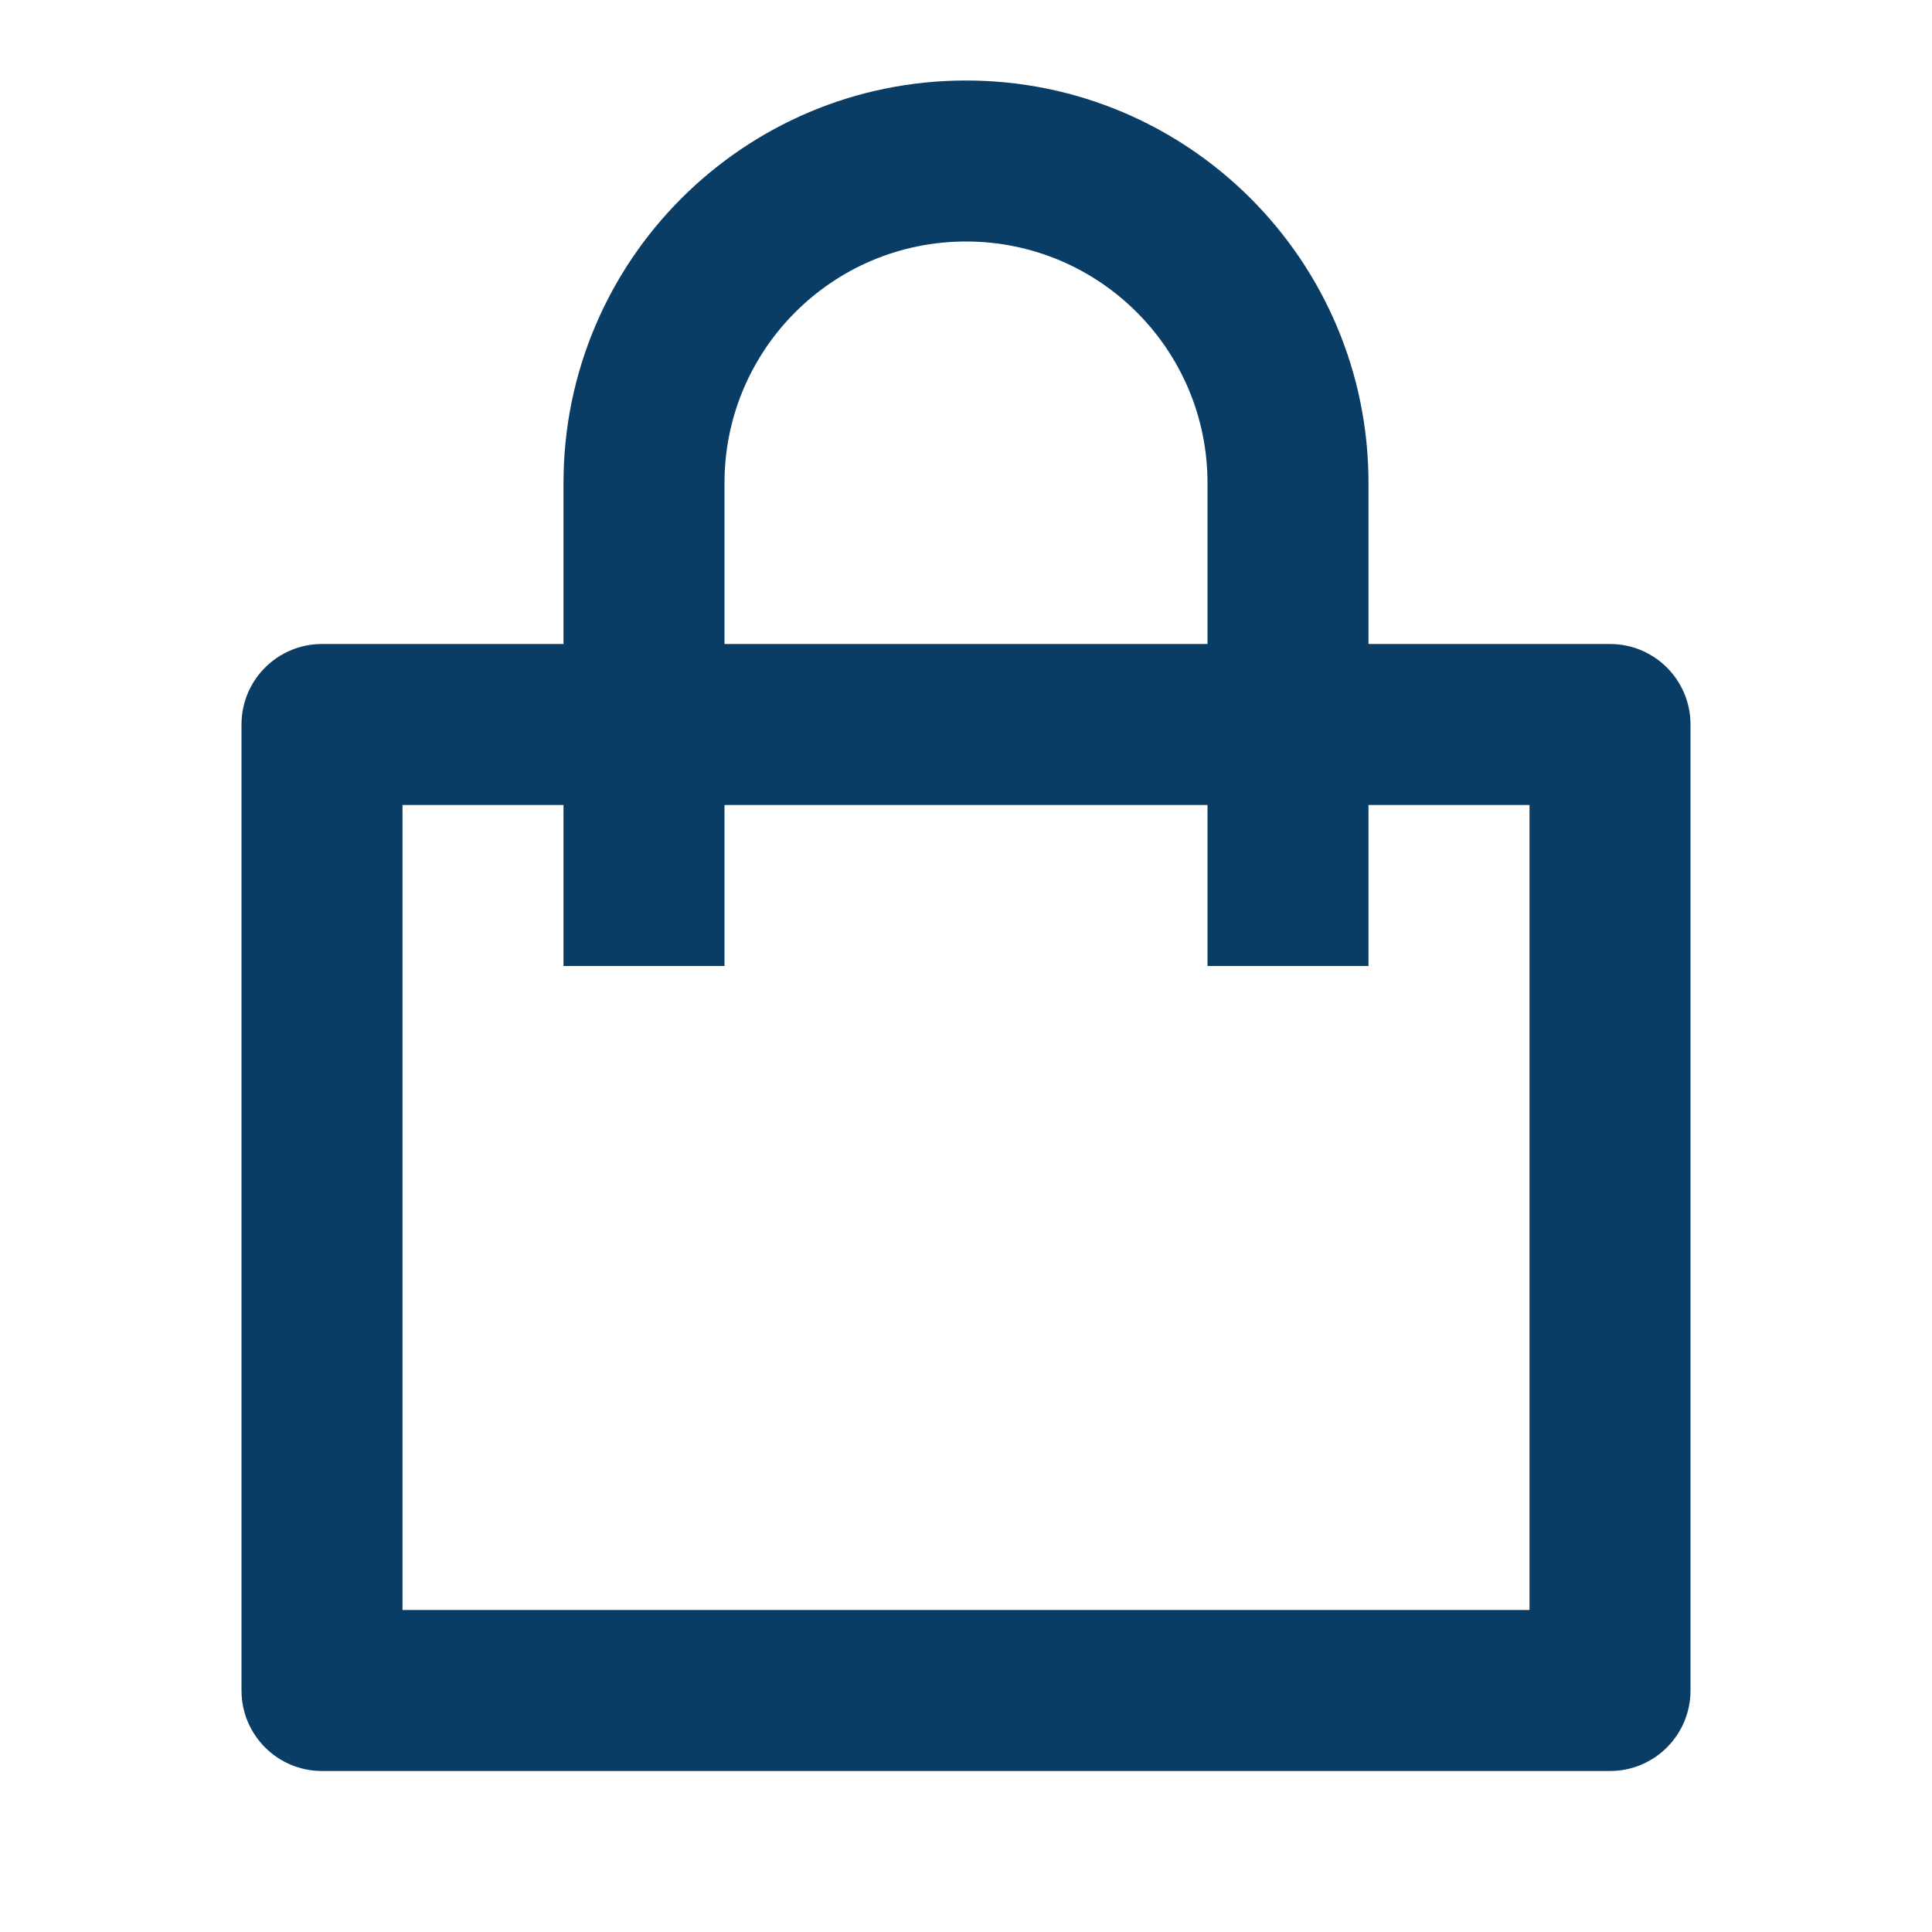
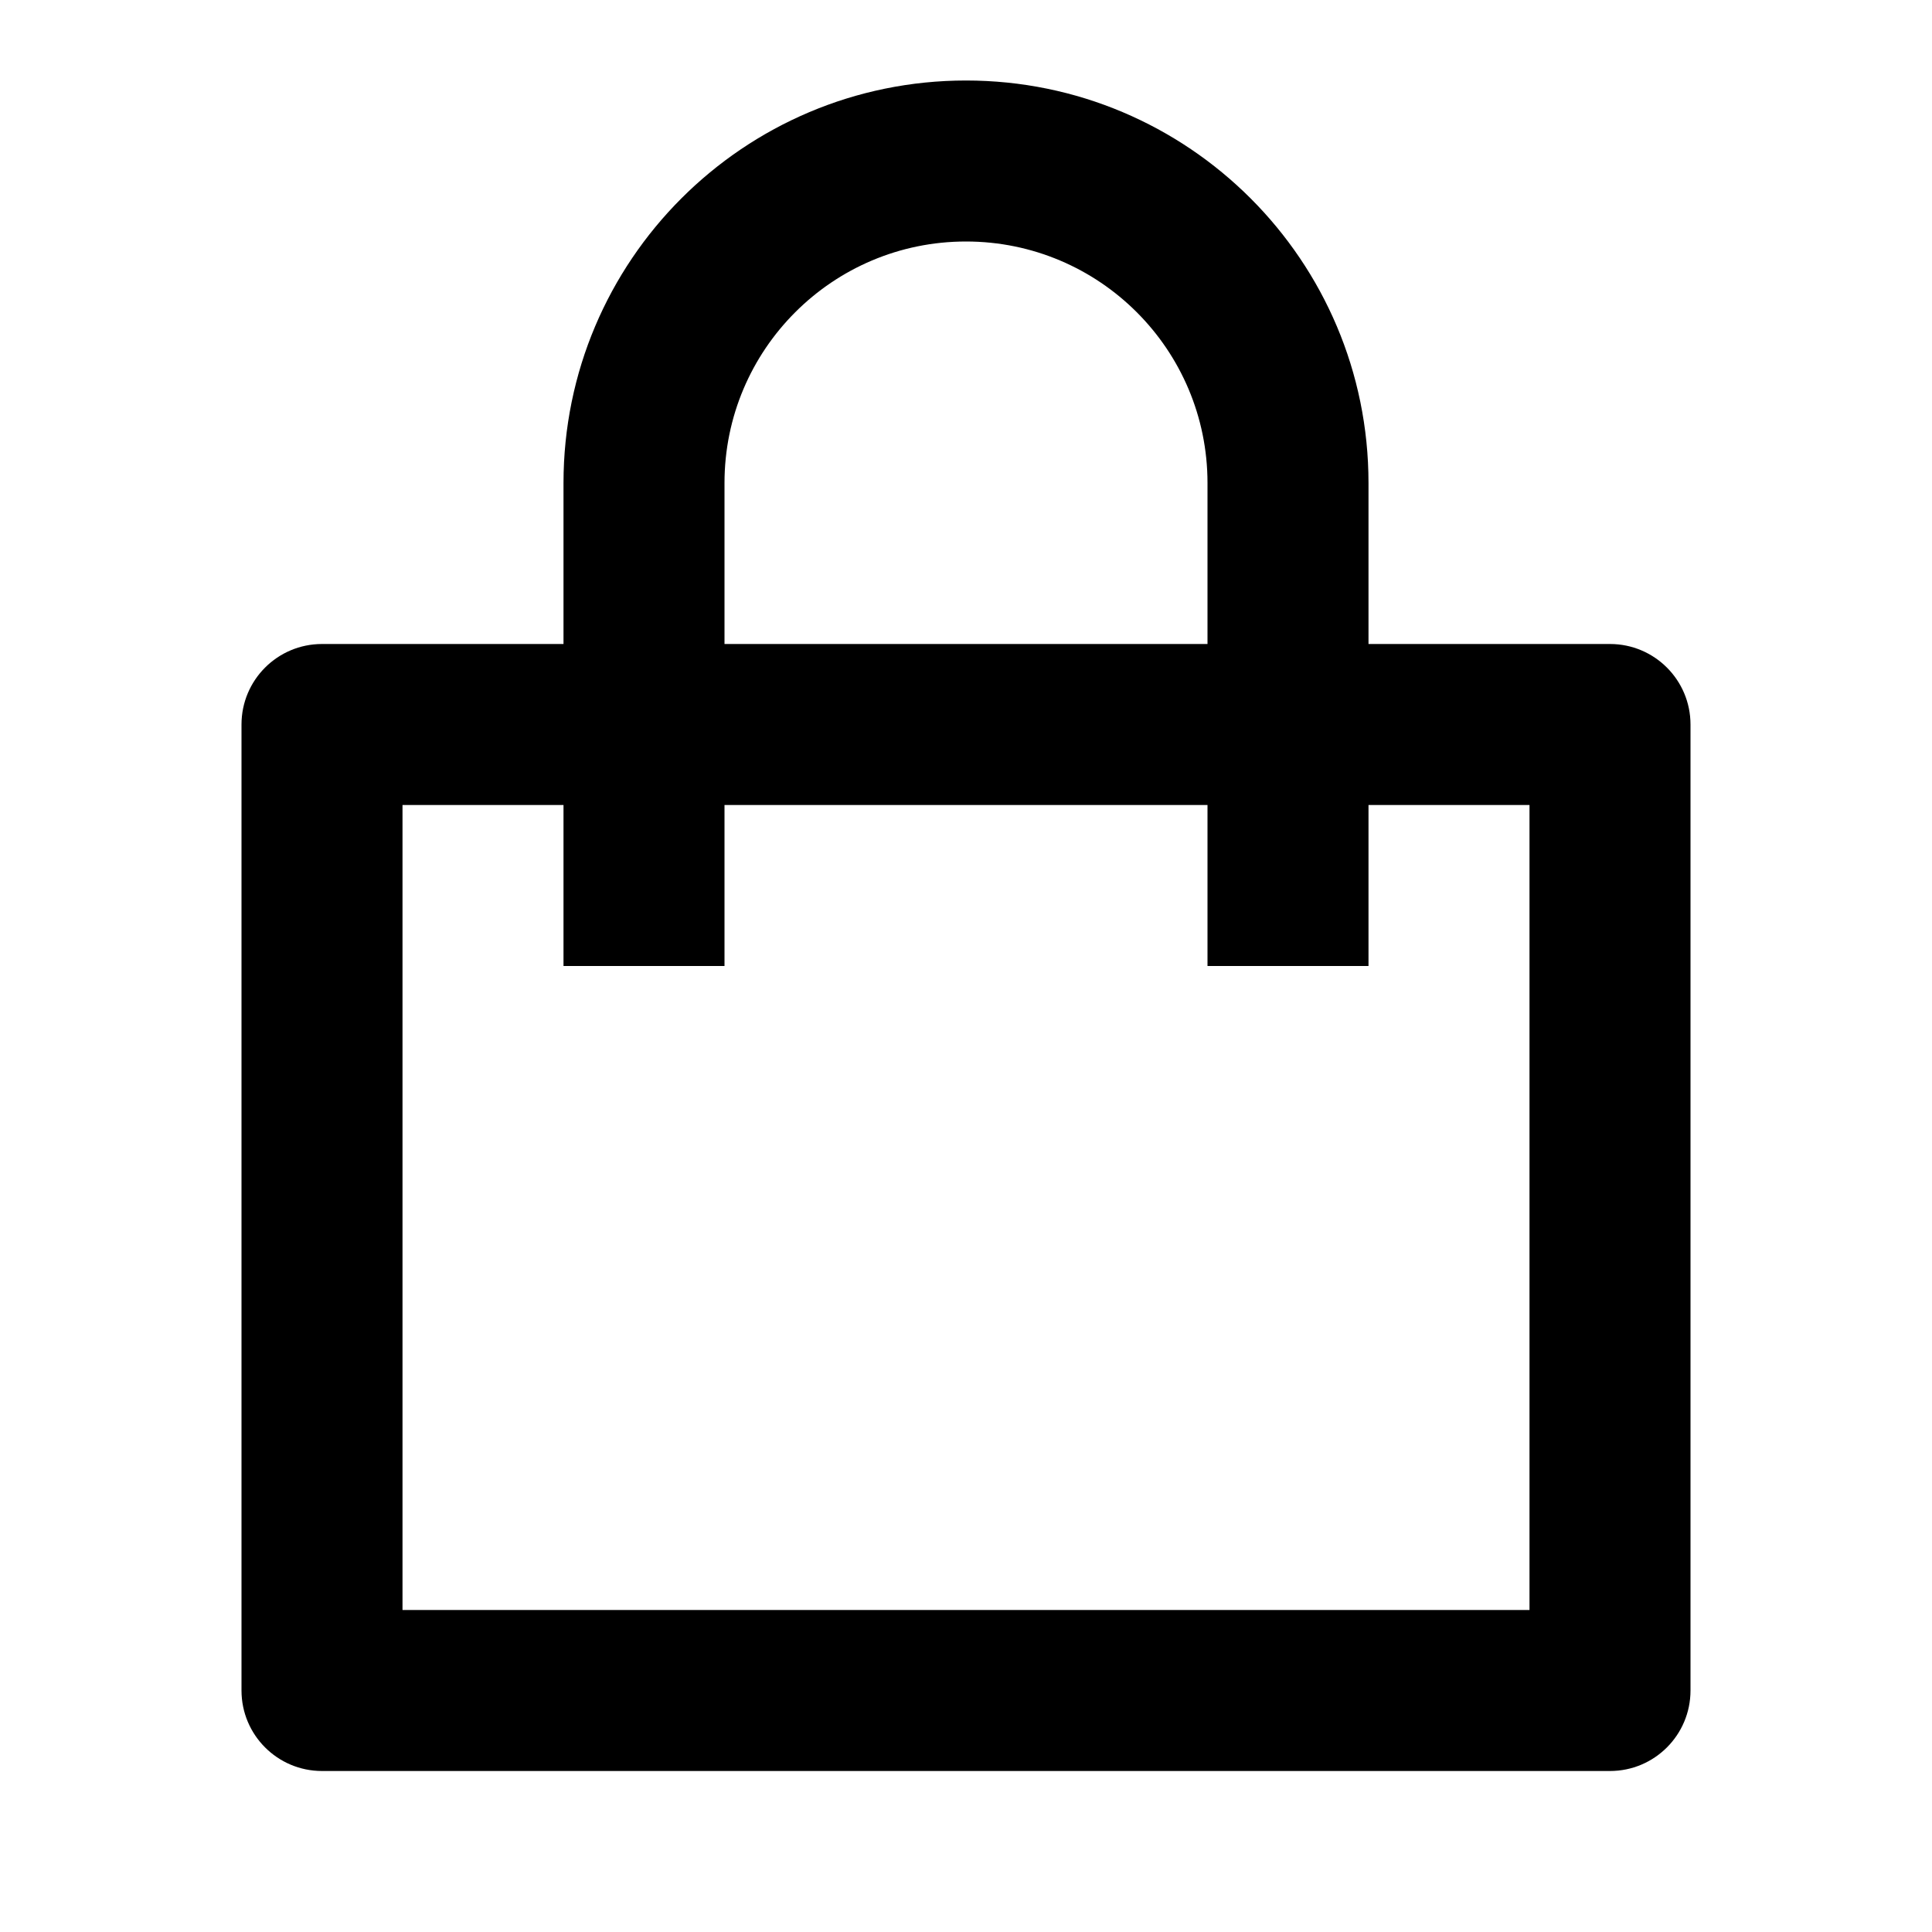
<svg xmlns="http://www.w3.org/2000/svg" viewBox="0 0 24 24" width="48" height="48">
  <path fill="none" d="M0 0h24v24H0z" />
-   <path d="M7 8V6a5 5 0 1 1 10 0v2h3a1 1 0 0 1 1 1v12a1 1 0 0 1-1 1H4a1 1 0 0 1-1-1V9a1 1 0 0 1 1-1h3zm0 2H5v10h14V10h-2v2h-2v-2H9v2H7v-2zm2-2h6V6a3 3 0 0 0-6 0v2z" fill="rgba(9,61,101,1)" />
+   <path d="M7 8V6a5 5 0 1 1 10 0v2h3a1 1 0 0 1 1 1v12a1 1 0 0 1-1 1H4a1 1 0 0 1-1-1V9a1 1 0 0 1 1-1h3zm0 2H5v10h14V10h-2v2h-2v-2H9v2H7v-2zm2-2h6V6a3 3 0 0 0-6 0v2z" fill="#000000" />
</svg>
